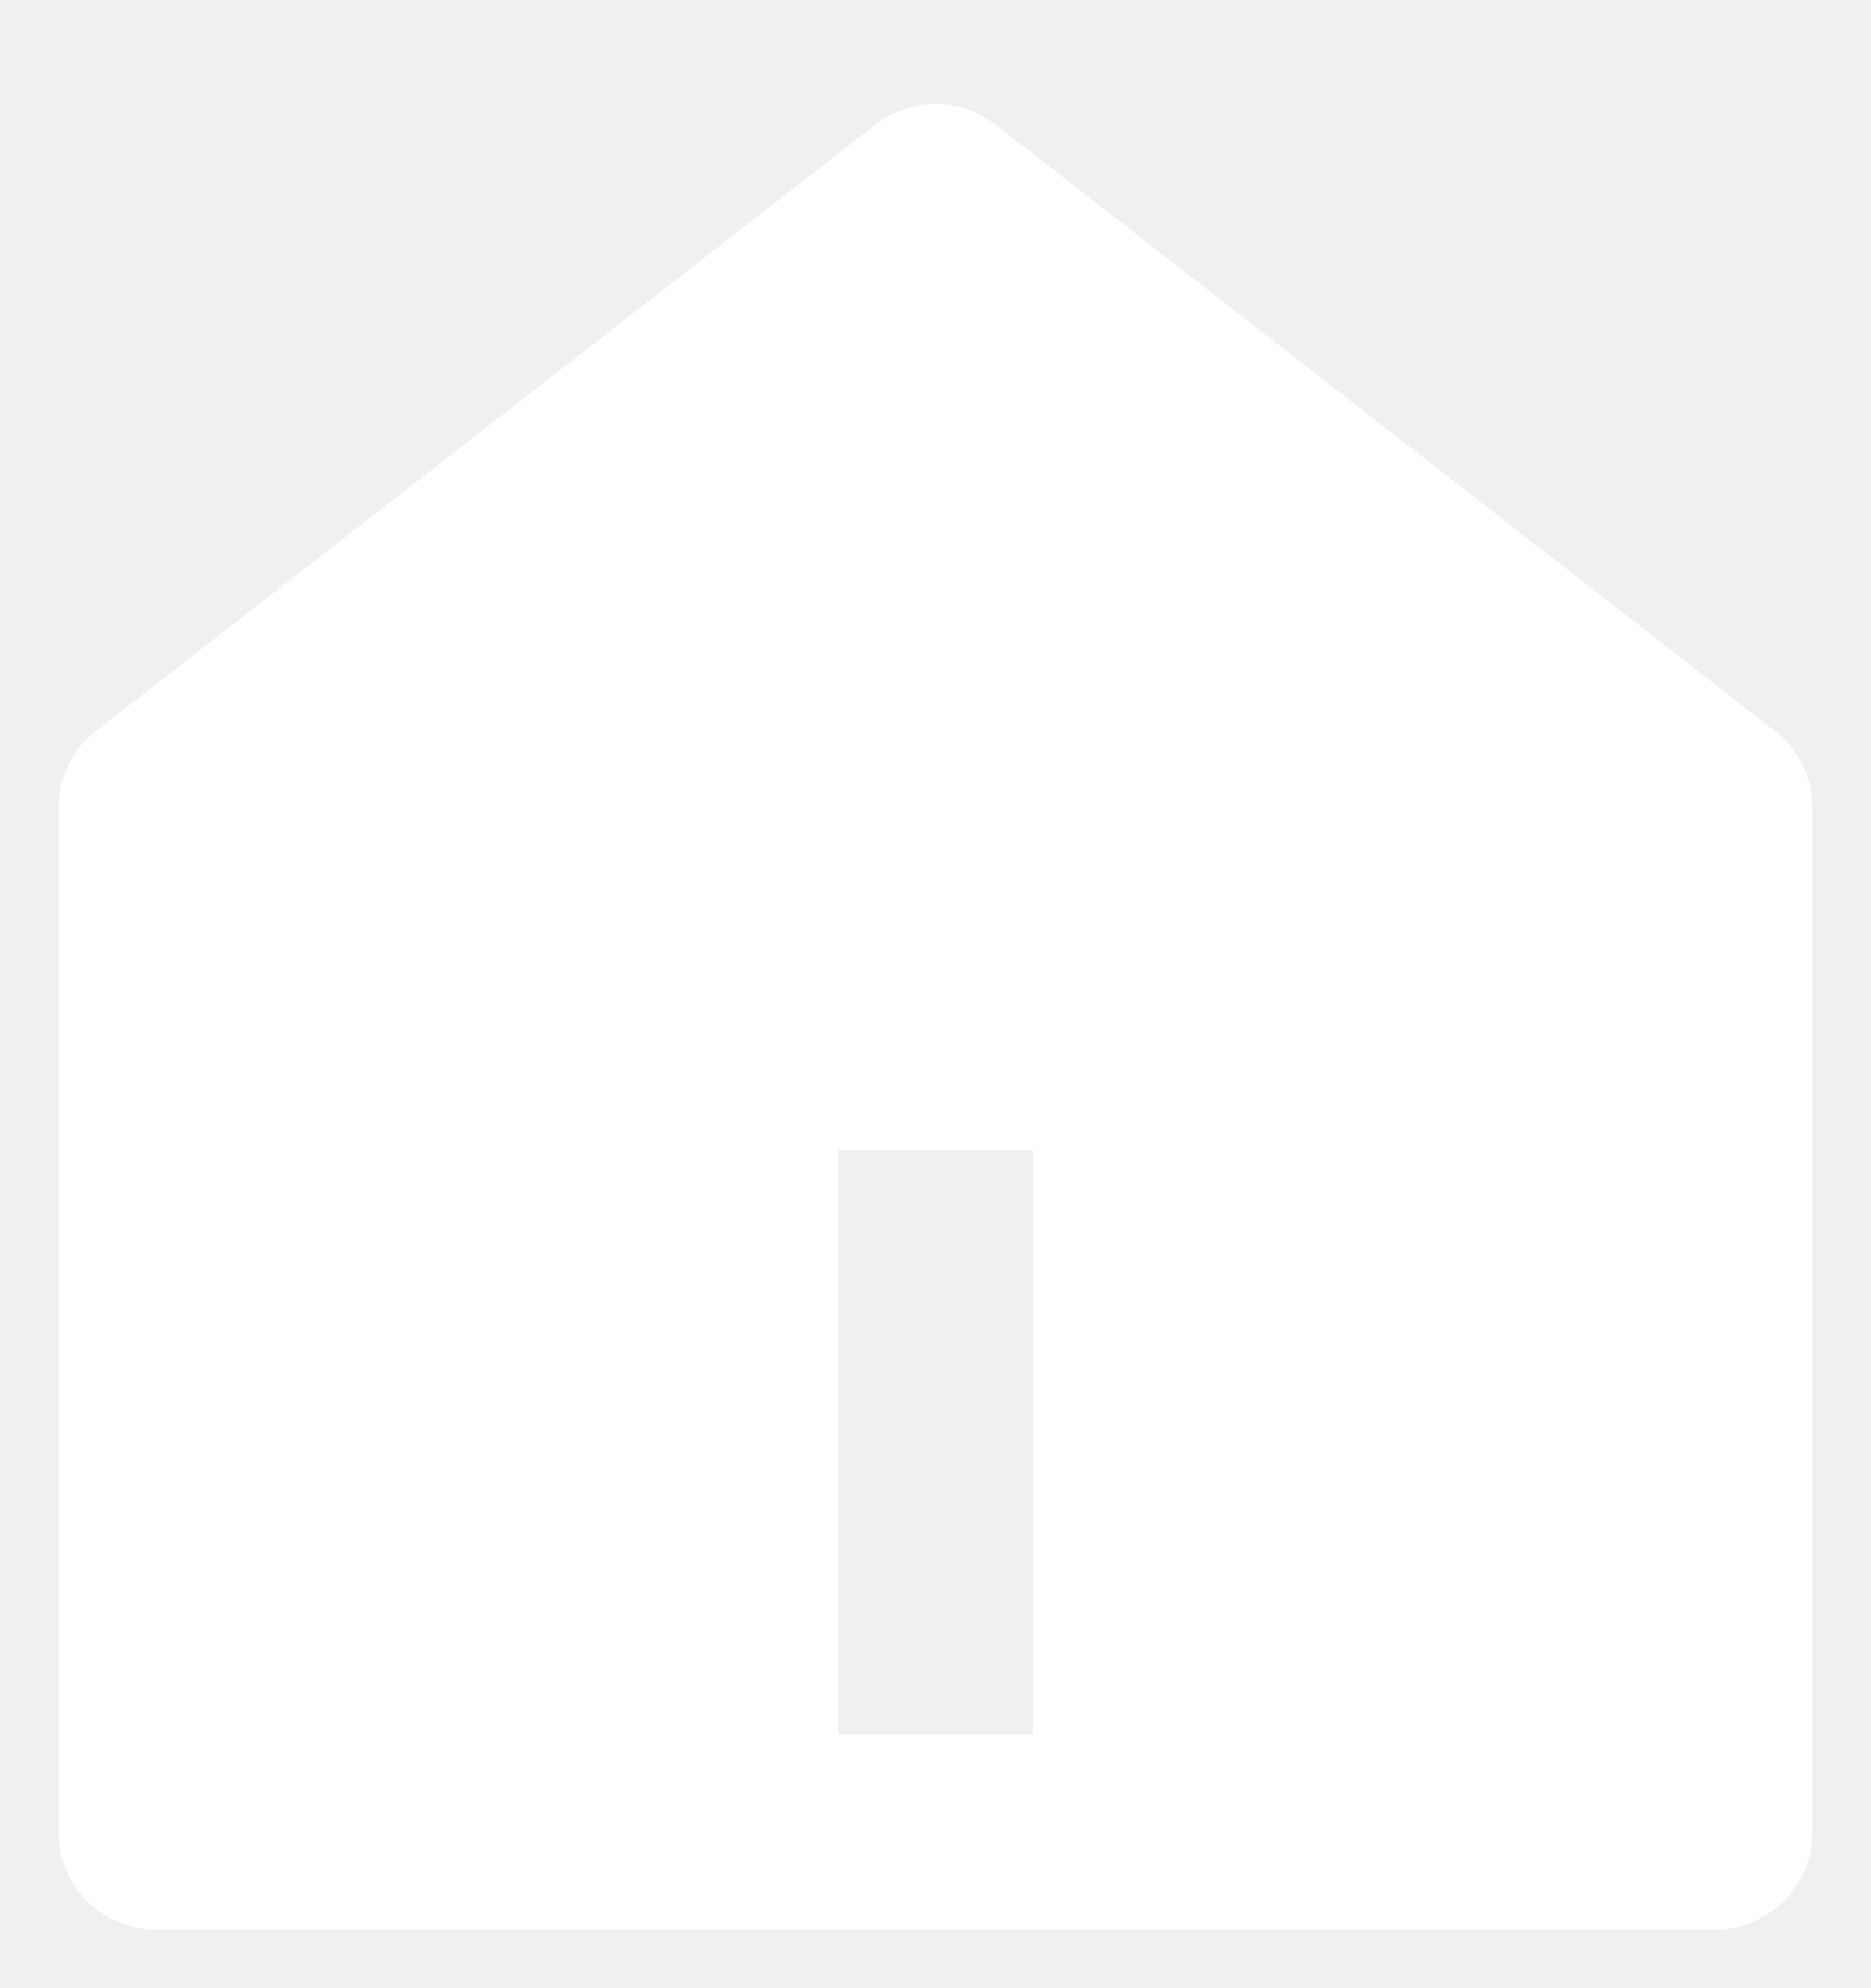
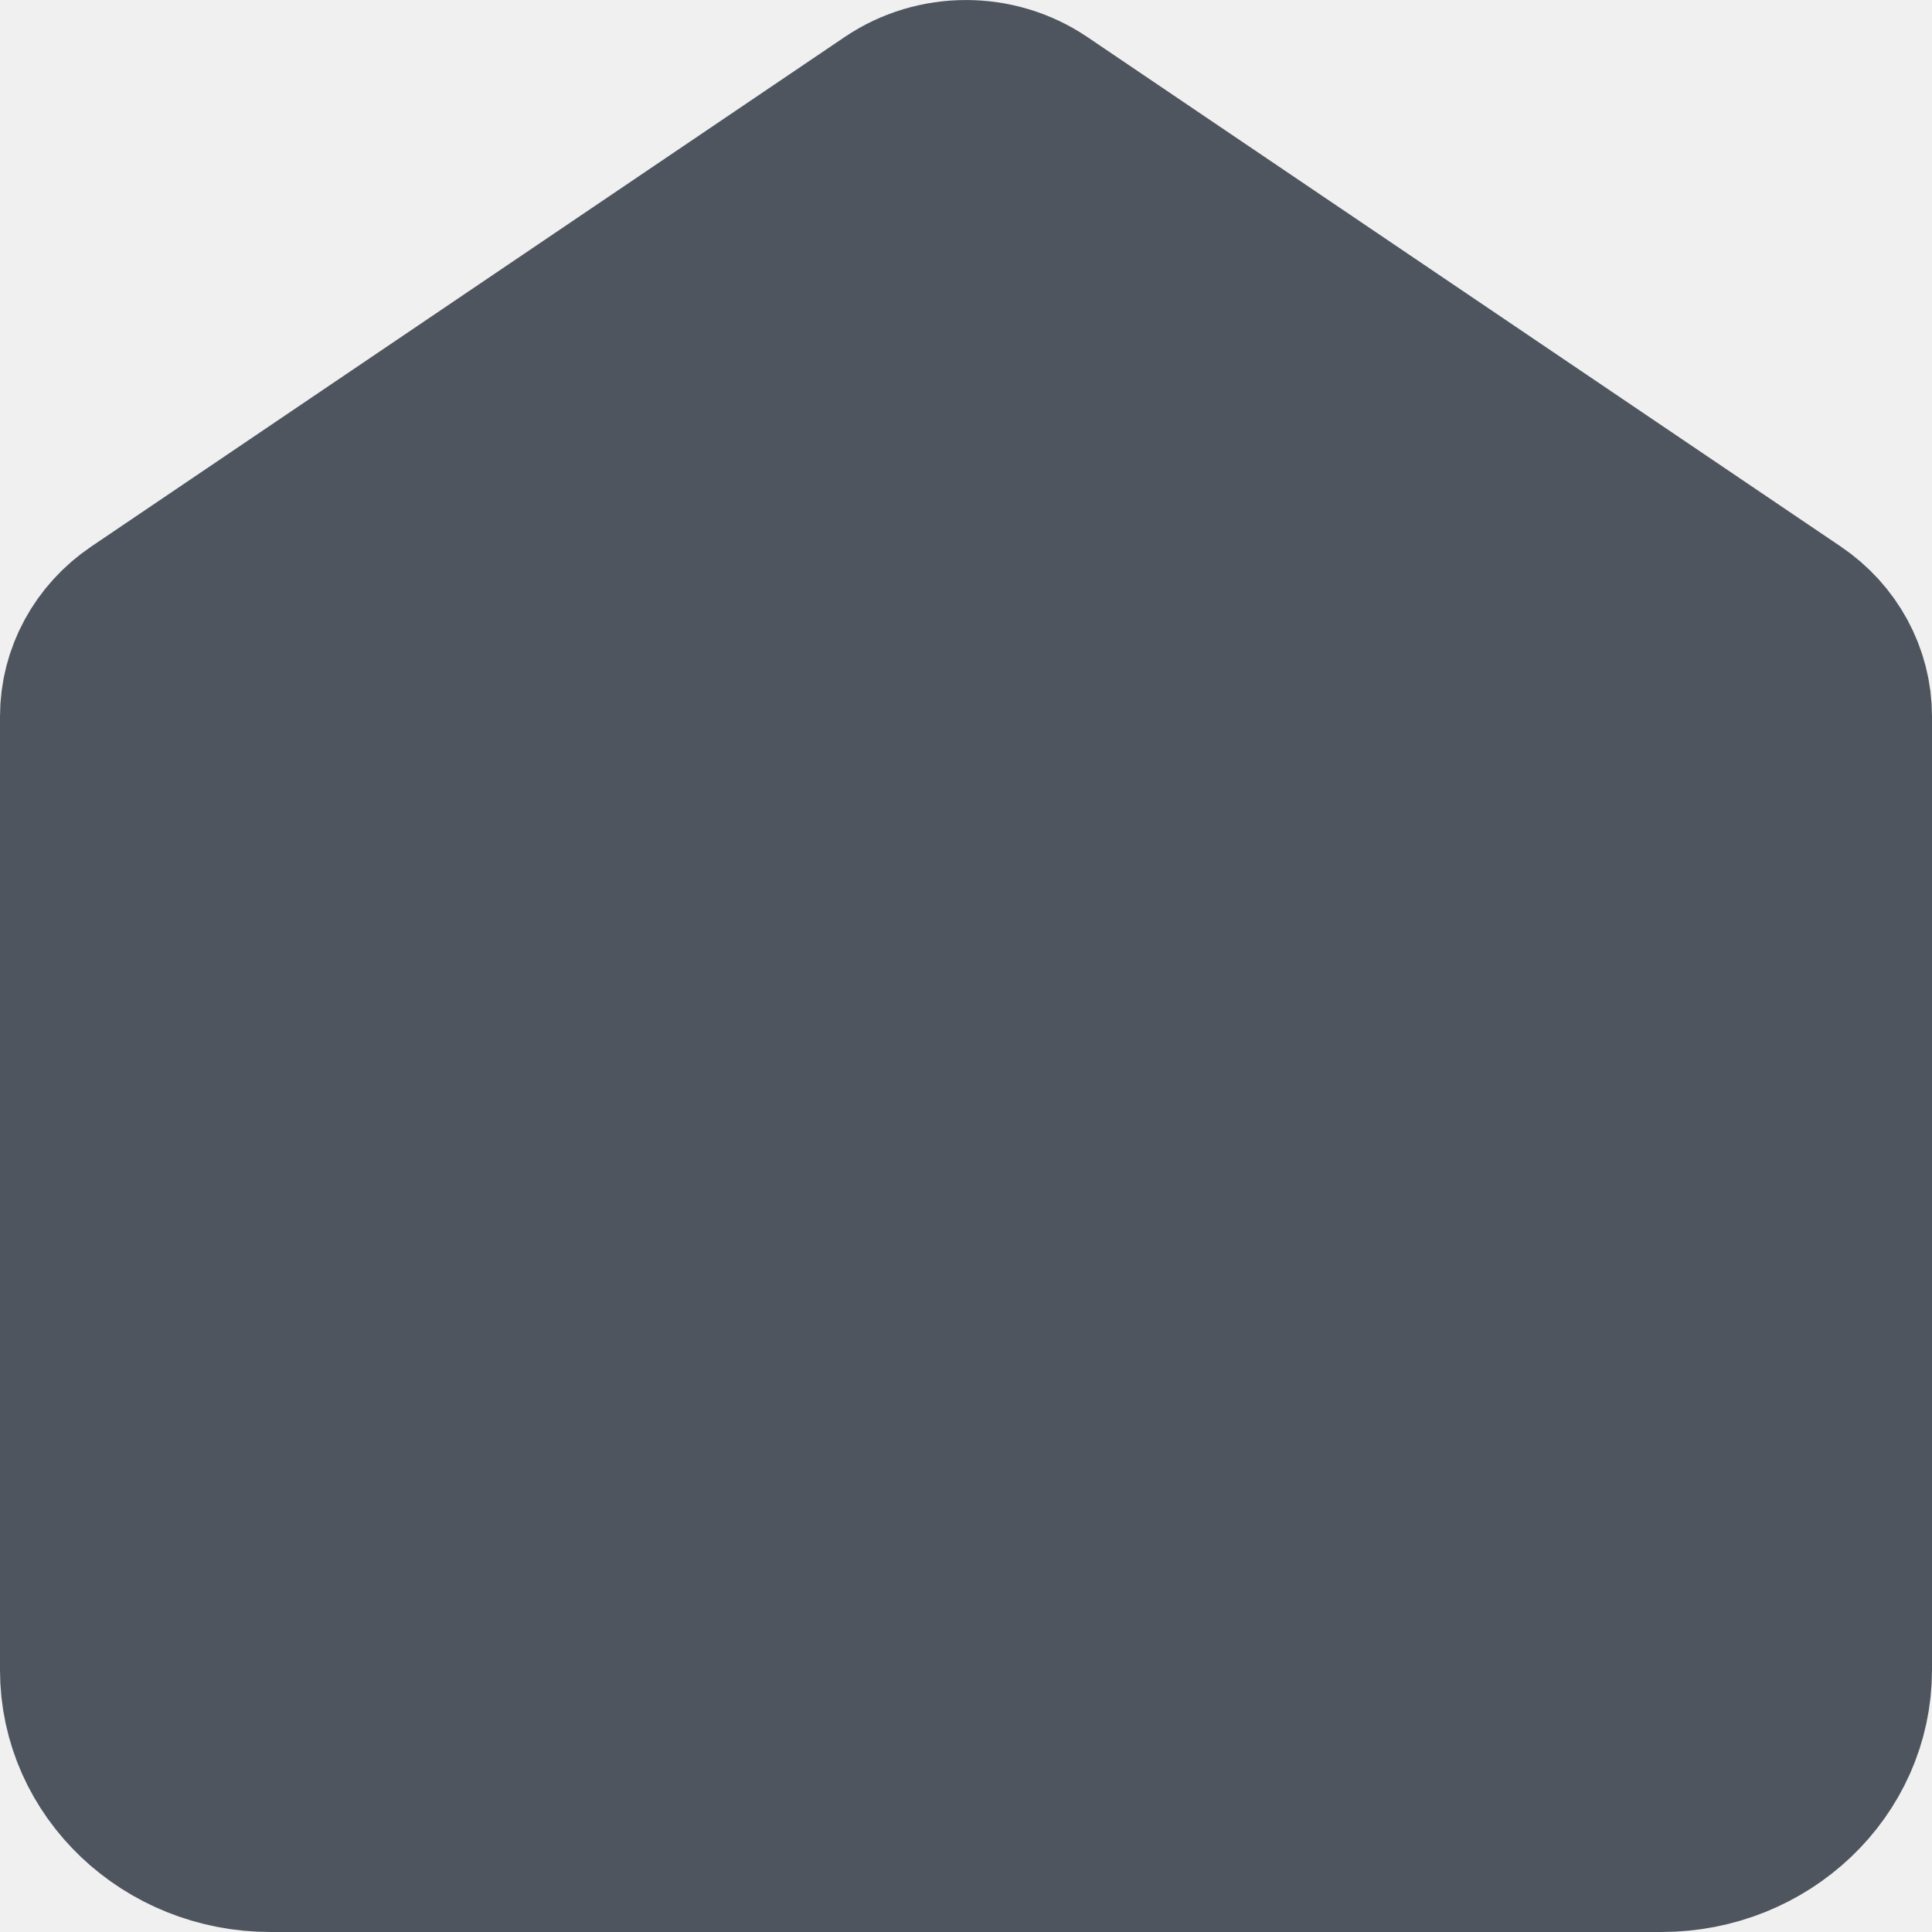
- <svg xmlns="http://www.w3.org/2000/svg" width="16" height="17" viewBox="0 0 16 17" fill="none">
-   <path d="M15.5 15.667C15.5 15.888 15.412 16.1 15.256 16.256C15.1 16.412 14.888 16.5 14.667 16.5H1.333C1.112 16.5 0.9 16.412 0.744 16.256C0.588 16.1 0.5 15.888 0.5 15.667V6.909C0.5 6.782 0.529 6.656 0.585 6.542C0.64 6.428 0.721 6.328 0.822 6.25L7.488 1.065C7.635 0.951 7.815 0.89 8 0.89C8.185 0.89 8.365 0.951 8.512 1.065L15.178 6.25C15.279 6.328 15.36 6.428 15.415 6.542C15.471 6.656 15.5 6.782 15.5 6.909V15.667ZM7.167 9.834V14.834H8.833V9.834H7.167Z" fill="white" />
+ <svg xmlns="http://www.w3.org/2000/svg" width="20" height="20" viewBox="0 0 20 20" fill="none">
+   <path d="M1 7.416C1 7.047 1.188 6.7 1.505 6.486L9.305 1.211C9.721 0.93 10.279 0.93 10.695 1.211L18.495 6.486C18.812 6.7 19 7.047 19 7.416V17.288C19 18.234 18.194 19 17.2 19H2.8C1.806 19 1 18.234 1 17.288V7.416Z" fill="#4F555F" />
+   <path d="M7 19V12.153C7 11.523 7.537 11.012 8.2 11.012H11.8C12.463 11.012 13 11.523 13 12.153V19M9.305 1.211L1.505 6.486C1.188 6.7 1 7.047 1 7.416V17.288C1 18.234 1.806 19 2.8 19H17.2C18.194 19 19 18.234 19 17.288V7.416C19 7.047 18.812 6.7 18.495 6.486L10.695 1.211C10.279 0.93 9.721 0.93 9.305 1.211Z" stroke="#4F555F" stroke-width="2" stroke-linecap="round" />
</svg>
